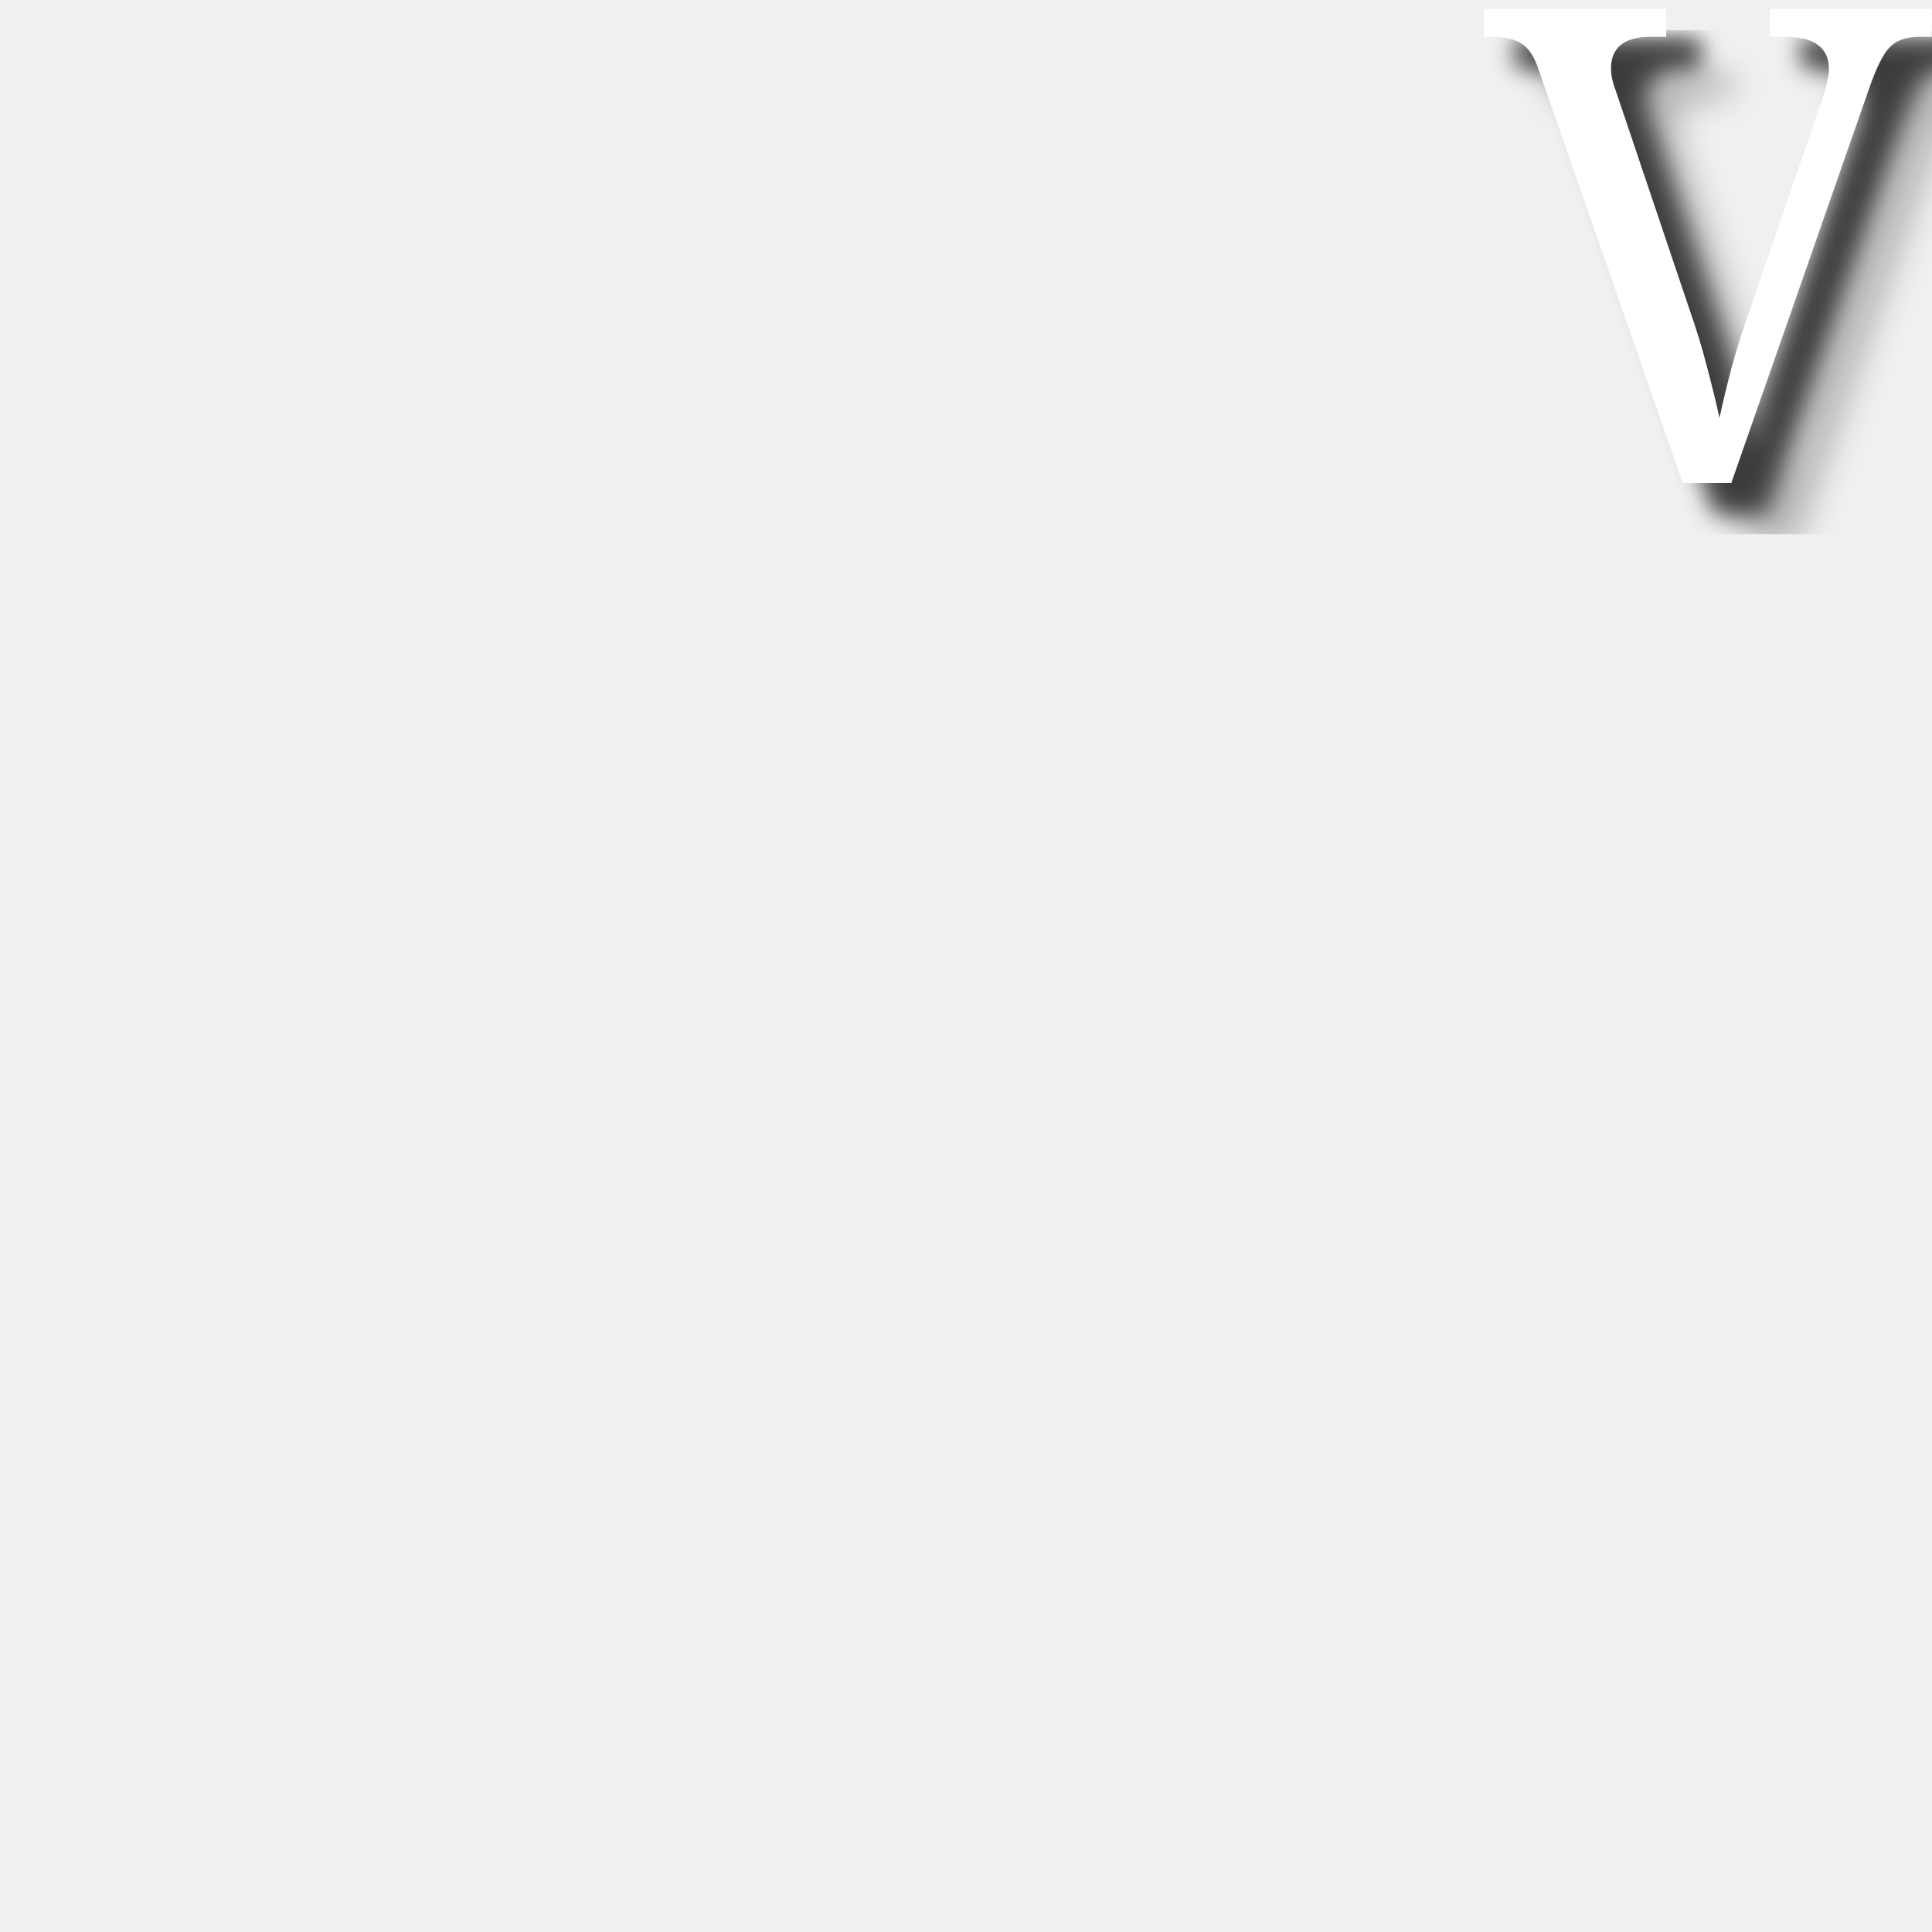
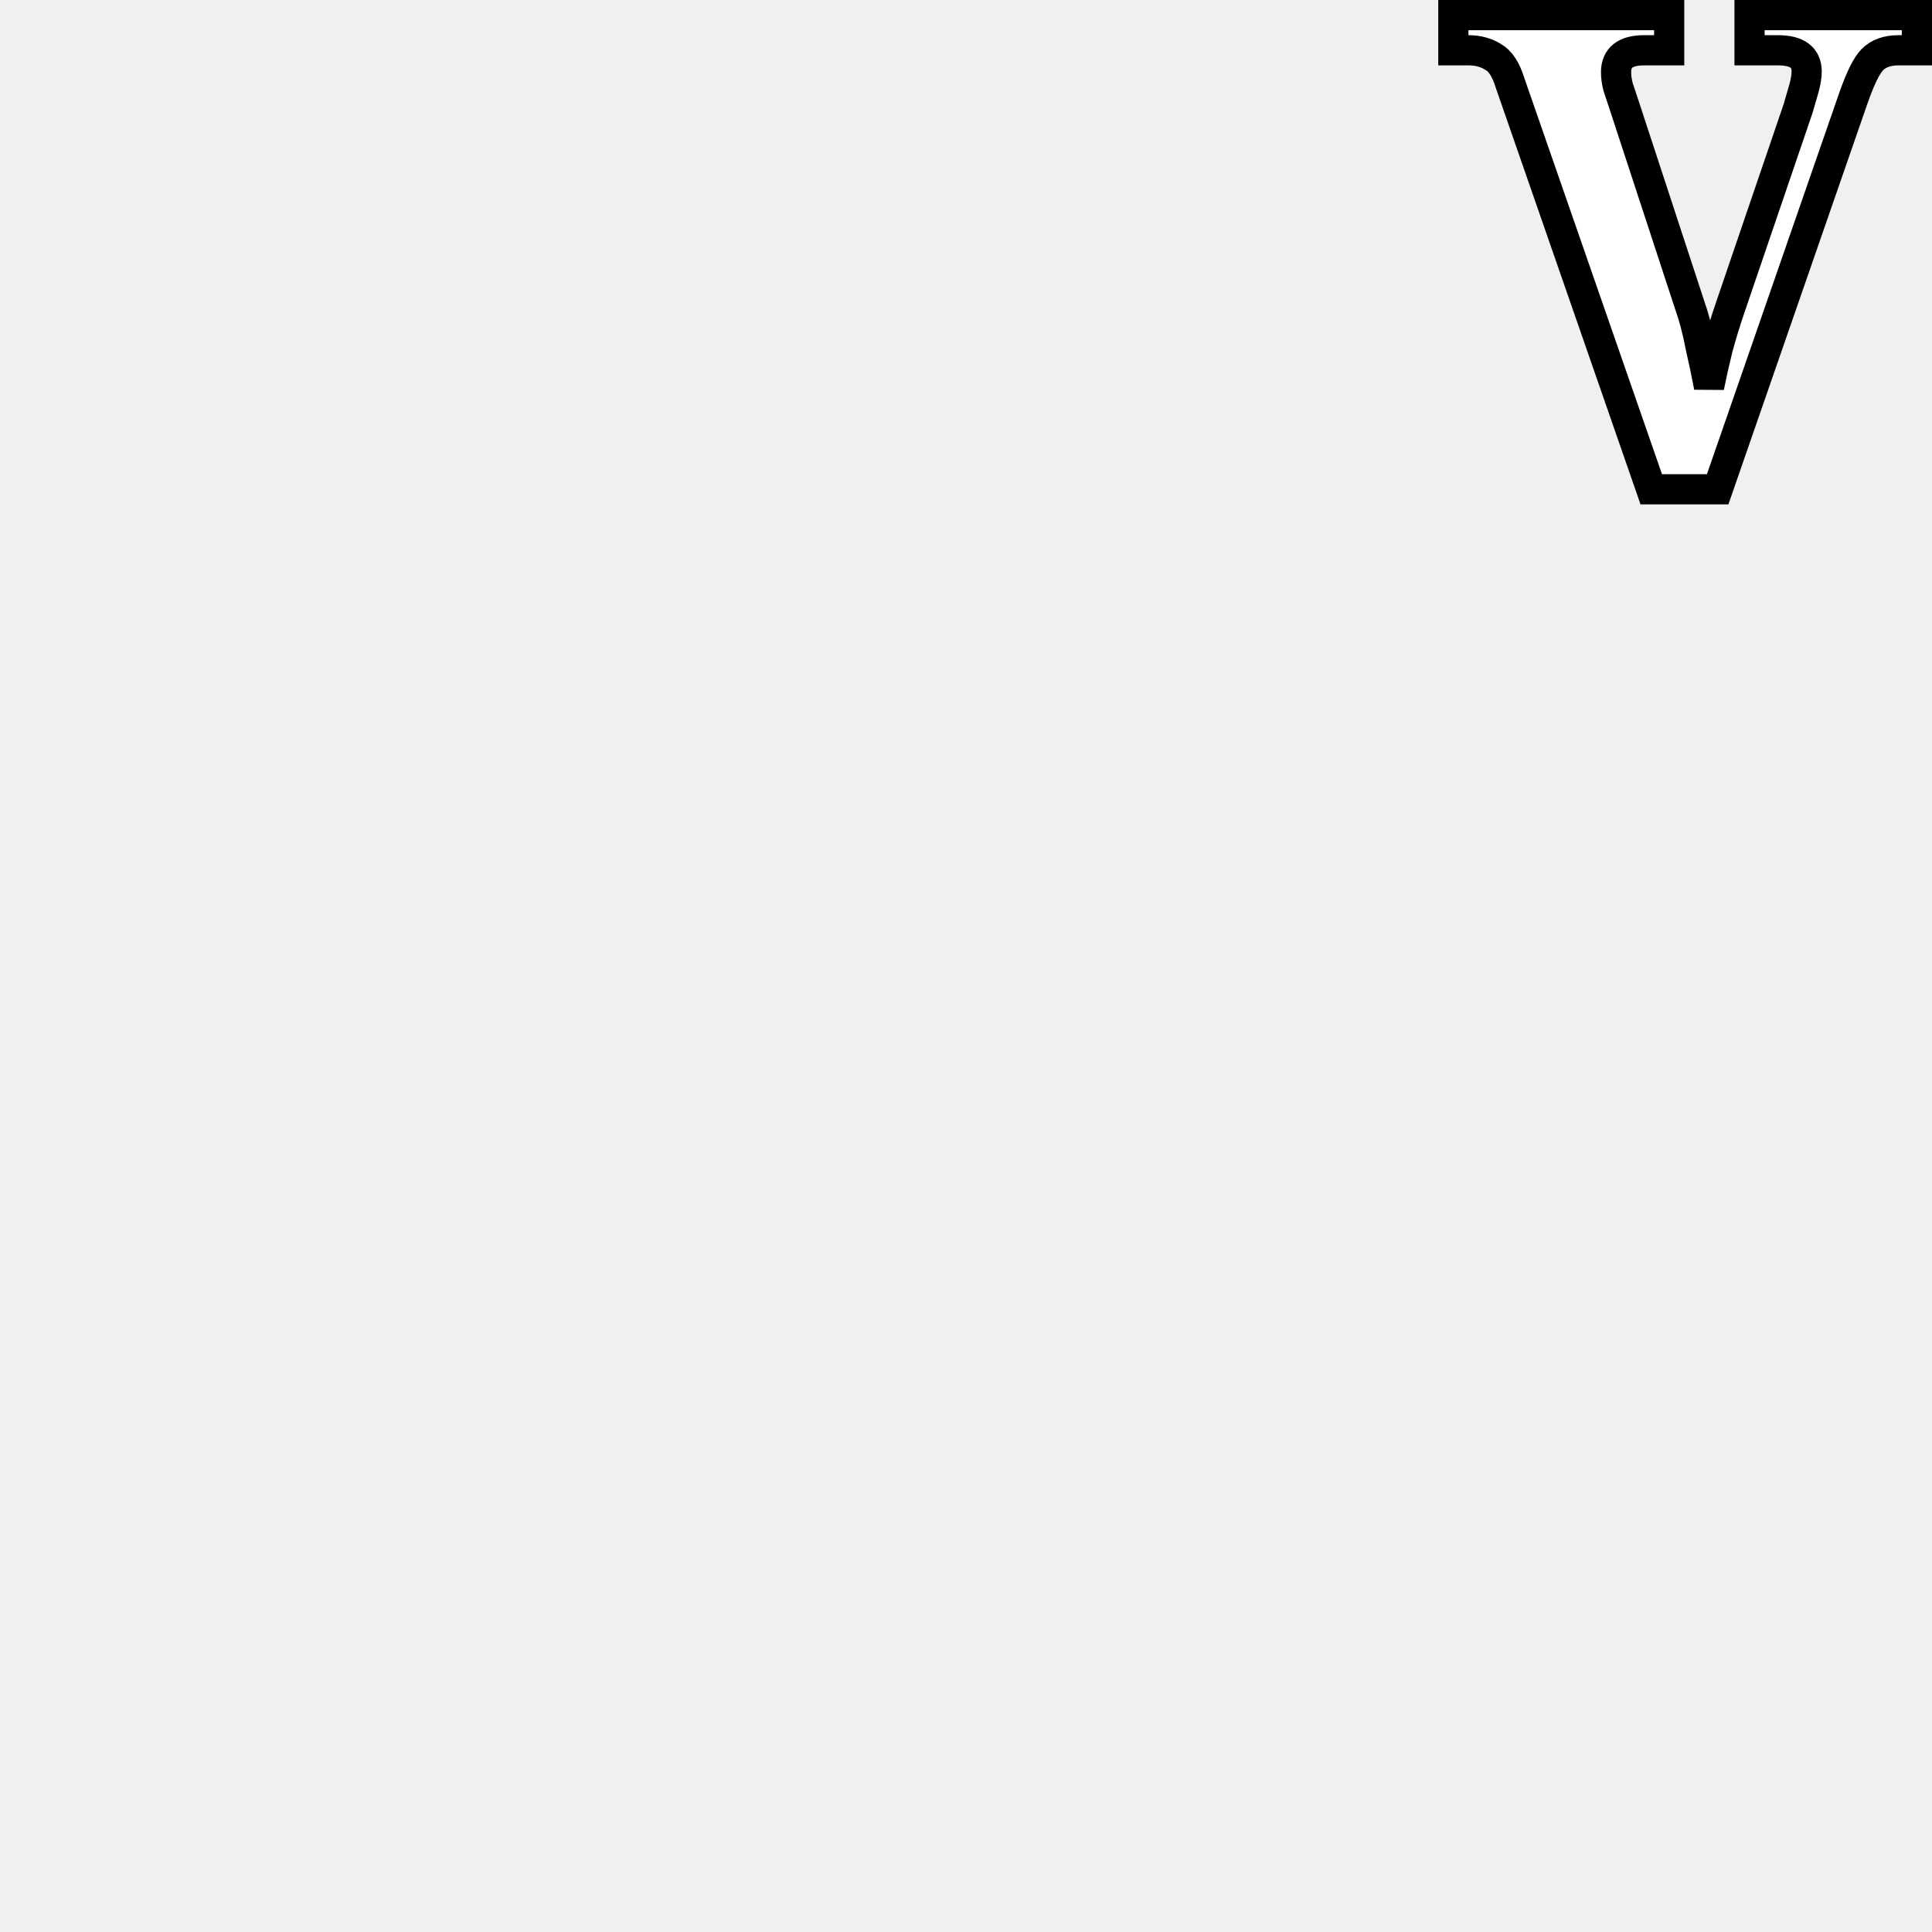
- <svg xmlns="http://www.w3.org/2000/svg" width="64" height="64" preserveAspectRatio="xMaxYMin" version="1.1" viewBox="0 0 64 64">
-   <defs>
-     <filter id="filter514" x="-.059" y="-.053" width="1.184" height="1.161" color-interpolation-filters="sRGB">
-       <feFlood flood-color="rgb(0,0,0)" flood-opacity=".498" result="flood" />
-       <feComposite in="flood" in2="SourceGraphic" operator="in" result="composite1" />
-       <feGaussianBlur in="composite1" result="blur" stdDeviation="0.4" />
-       <feOffset dx="1.1" dy="1" result="offset" />
-       <feComposite in="SourceGraphic" in2="offset" result="fbSourceGraphic" />
-       <feColorMatrix in="fbSourceGraphic" result="fbSourceGraphicAlpha" values="0 0 0 -1 0 0 0 0 -1 0 0 0 0 -1 0 0 0 0 1 0" />
-       <feFlood flood-color="rgb(0,0,0)" flood-opacity=".498" in="fbSourceGraphic" result="flood" />
-       <feComposite in="flood" in2="fbSourceGraphic" operator="in" result="composite1" />
-       <feGaussianBlur in="composite1" result="blur" stdDeviation="0.4" />
-       <feOffset dx="1.1" dy="1" result="offset" />
-       <feComposite in="fbSourceGraphic" in2="offset" result="composite2" />
-     </filter>
-   </defs>
-   <g filter="url(#filter514)">
-     <text id="val" fill="#ffffff" font-family="serif" font-size="22px" x="64" y="16" text-anchor="end">V</text>
-   </g>
+ <svg xmlns="http://www.w3.org/2000/svg" width="64" height="64" preserveAspectRatio="xMaxYMin" version="1.1" viewBox="0 0 64 64" id="svg1">
+   <defs id="defs1" />
+   <path d="m 50.014,2.722 q -0.198,-0.638 -0.55,-0.836 -0.352,-0.22 -0.814,-0.22 h -0.506 V 0.5 h 7.15 V 1.666 h -0.836 q -0.924,0 -0.924,0.726 0,0.22 0.066,0.484 0.088,0.264 0.176,0.528 l 2.2,6.71 q 0.198,0.55 0.352,1.342 0.176,0.77 0.286,1.364 0.11,-0.55 0.286,-1.276 0.198,-0.726 0.418,-1.364 l 2.244,-6.578 q 0.11,-0.374 0.198,-0.682 0.088,-0.33 0.088,-0.55 0,-0.704 -0.946,-0.704 h -0.946 V 0.5 h 5.544 V 1.666 h -0.616 q -0.55,0 -0.858,0.308 -0.286,0.286 -0.638,1.298 l -4.488,12.936 h -2.2 z" id="val" style="font-weight:bold;font-size:22px;font-family:serif;text-anchor:end;fill:#ffffff;stroke:#000000" aria-label="V" />
</svg>
